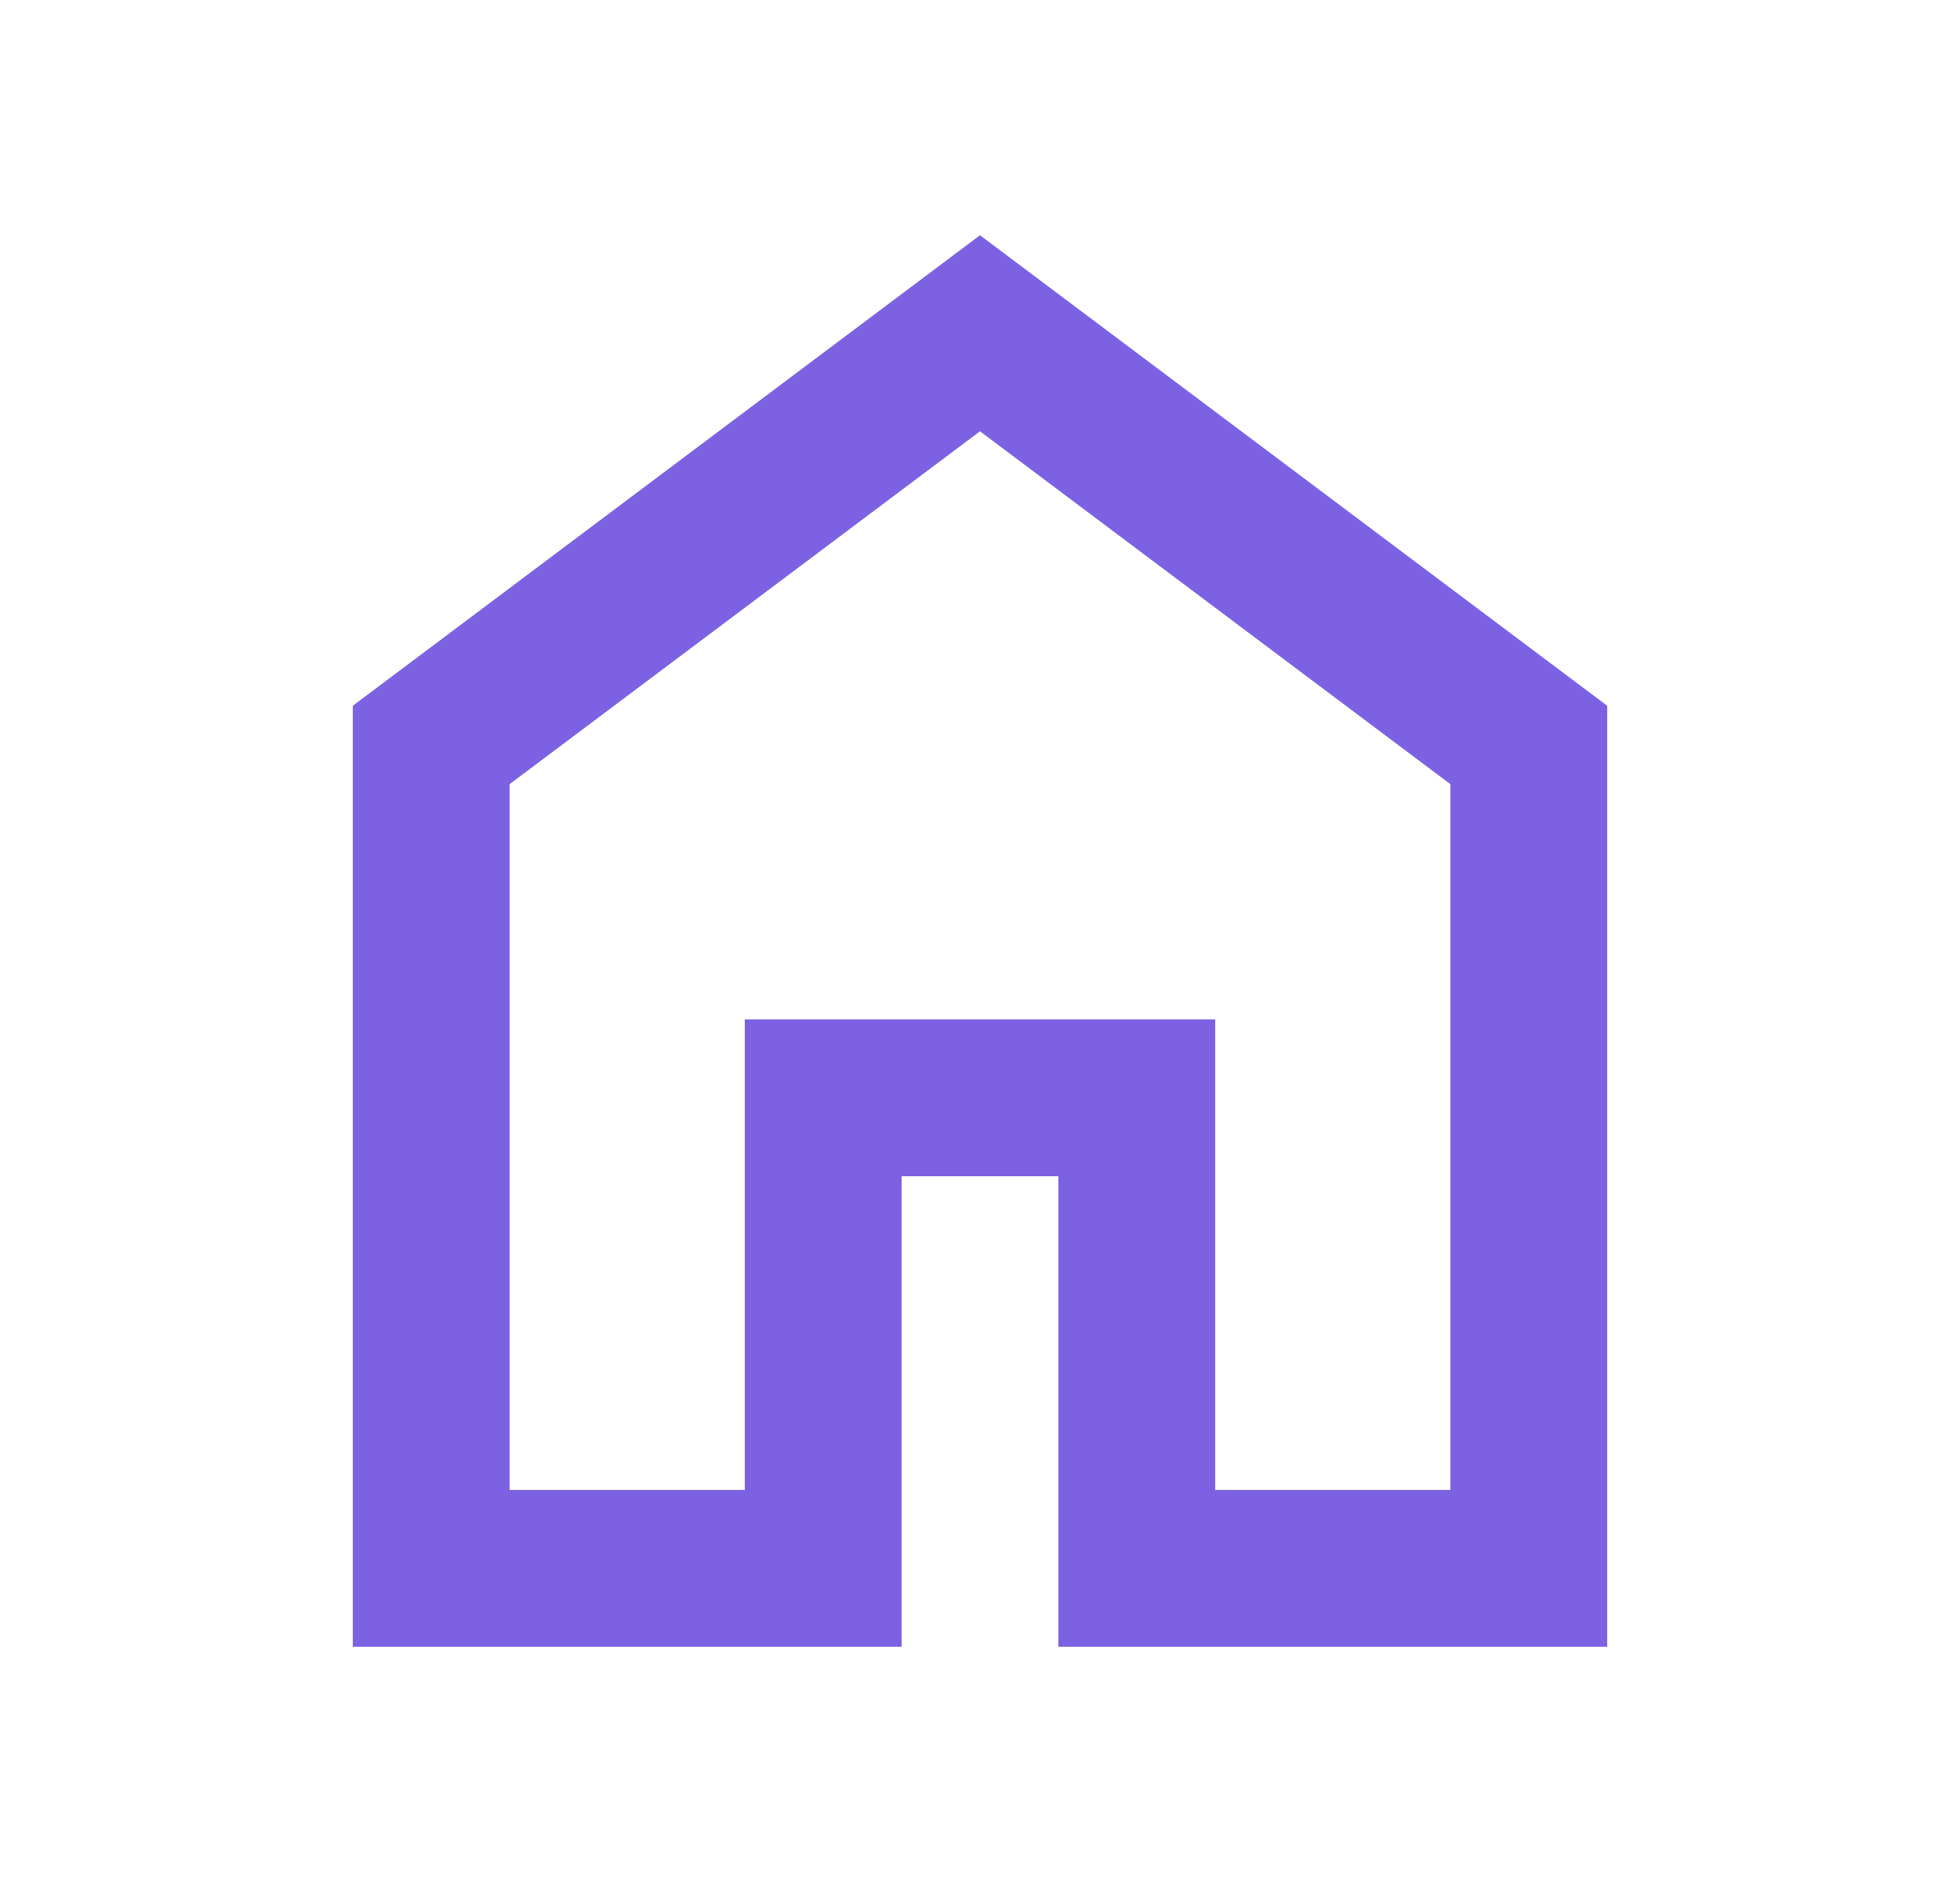
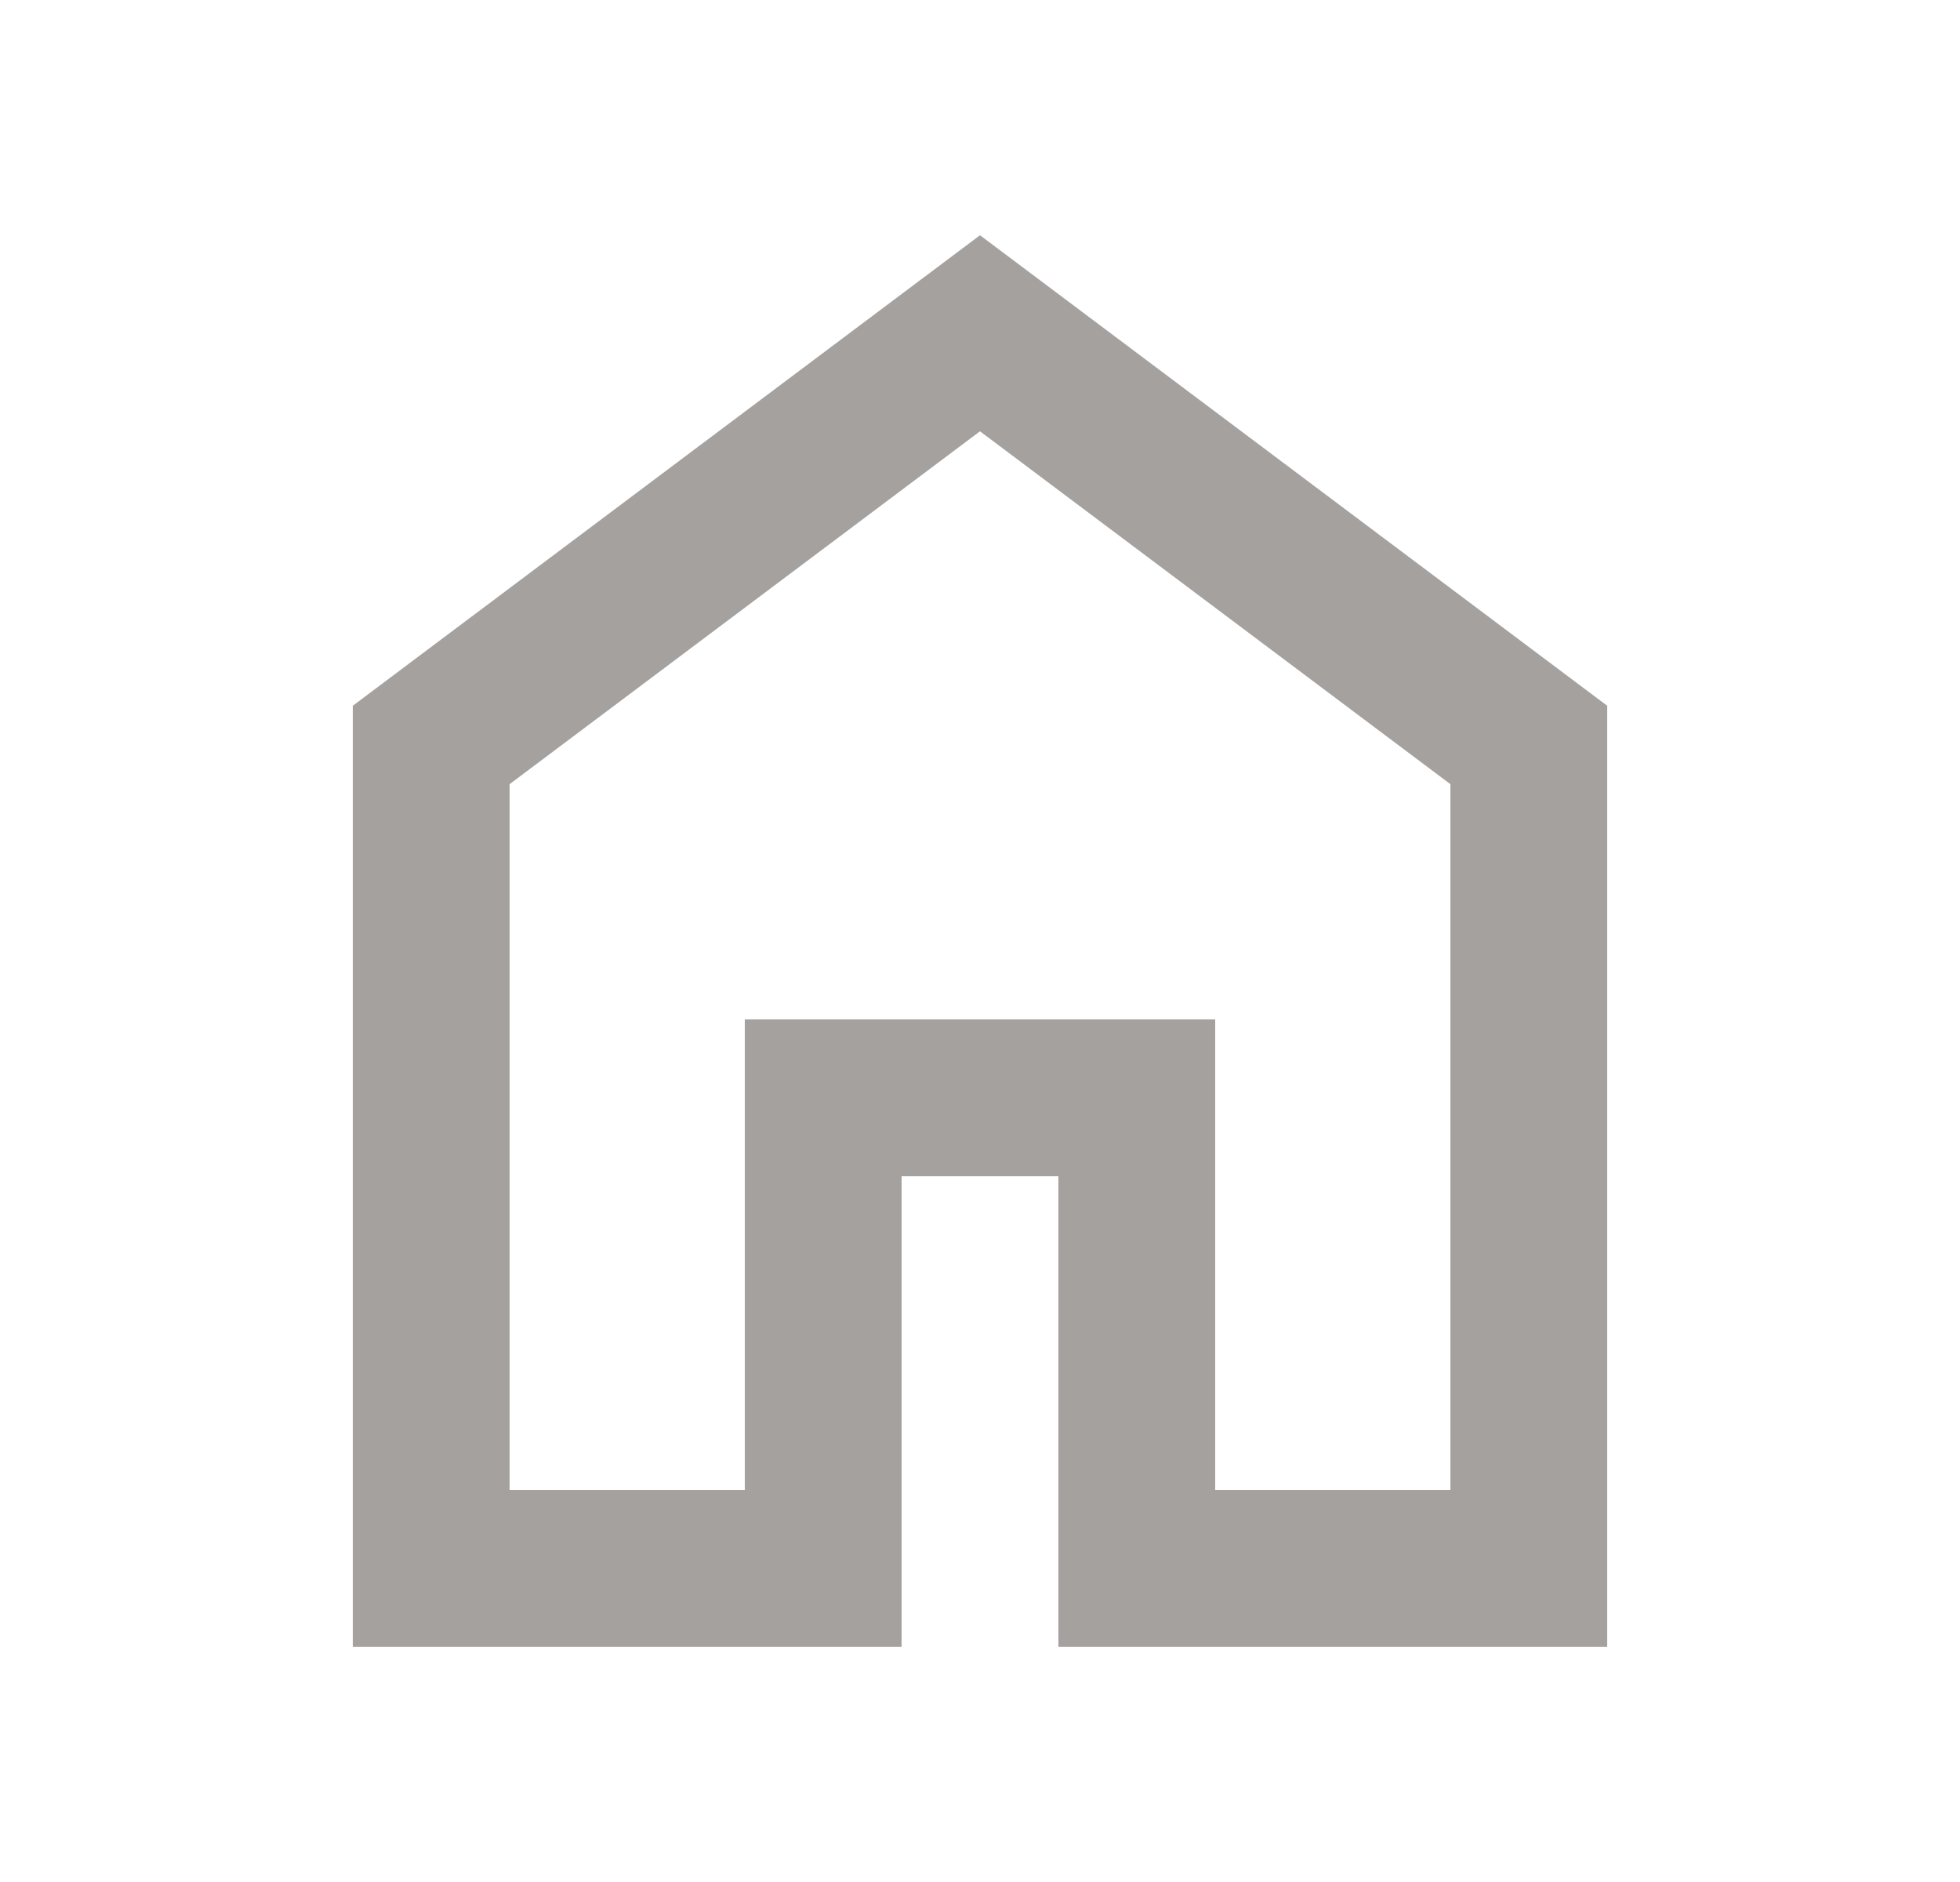
<svg xmlns="http://www.w3.org/2000/svg" width="25" height="24" viewBox="0 0 25 24" fill="none">
-   <path d="M6.5 19H9.5V13H15.5V19H18.5V10L12.5 5.5L6.5 10V19ZM4.5 21V9L12.5 3L20.5 9V21H13.5V15H11.5V21H4.5Z" fill="#7C62E3" />
+   <path d="M6.5 19H9.5V13H15.5V19H18.5V10L12.5 5.5L6.5 10V19ZM4.5 21V9L12.5 3L20.5 9V21H13.5V15H11.5V21H4.5Z" fill="#A4A19F" />
</svg>
